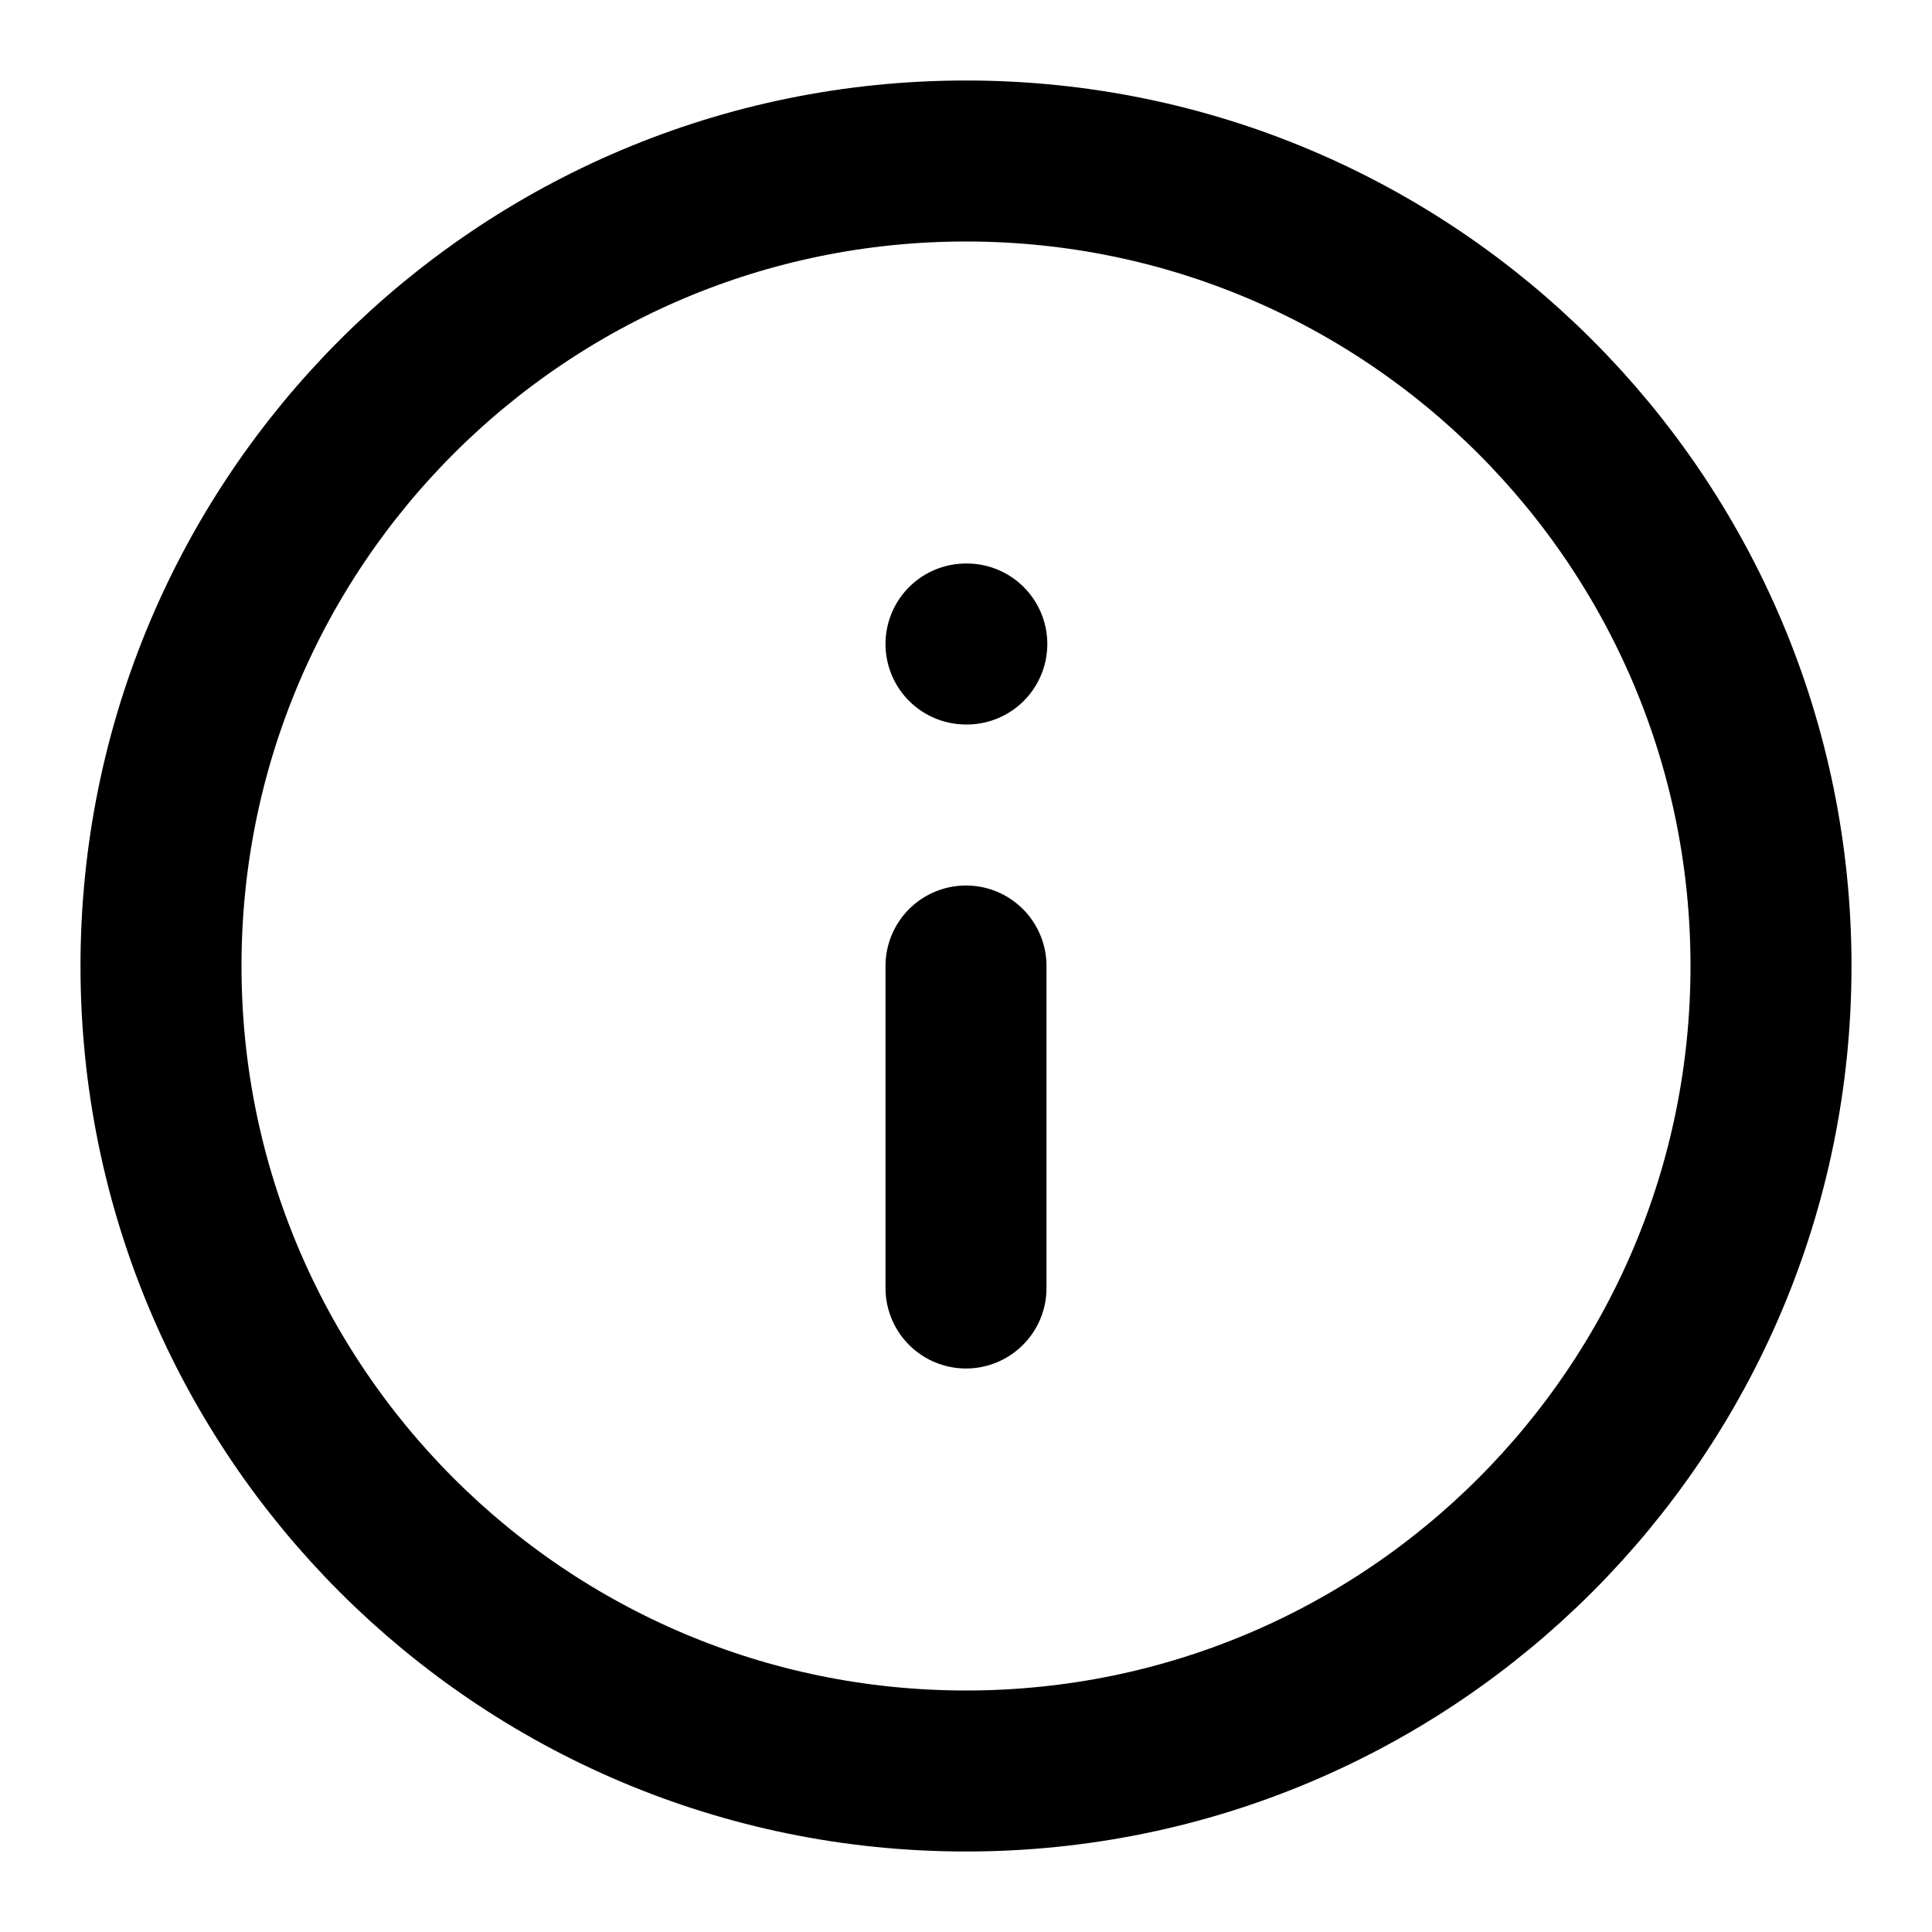
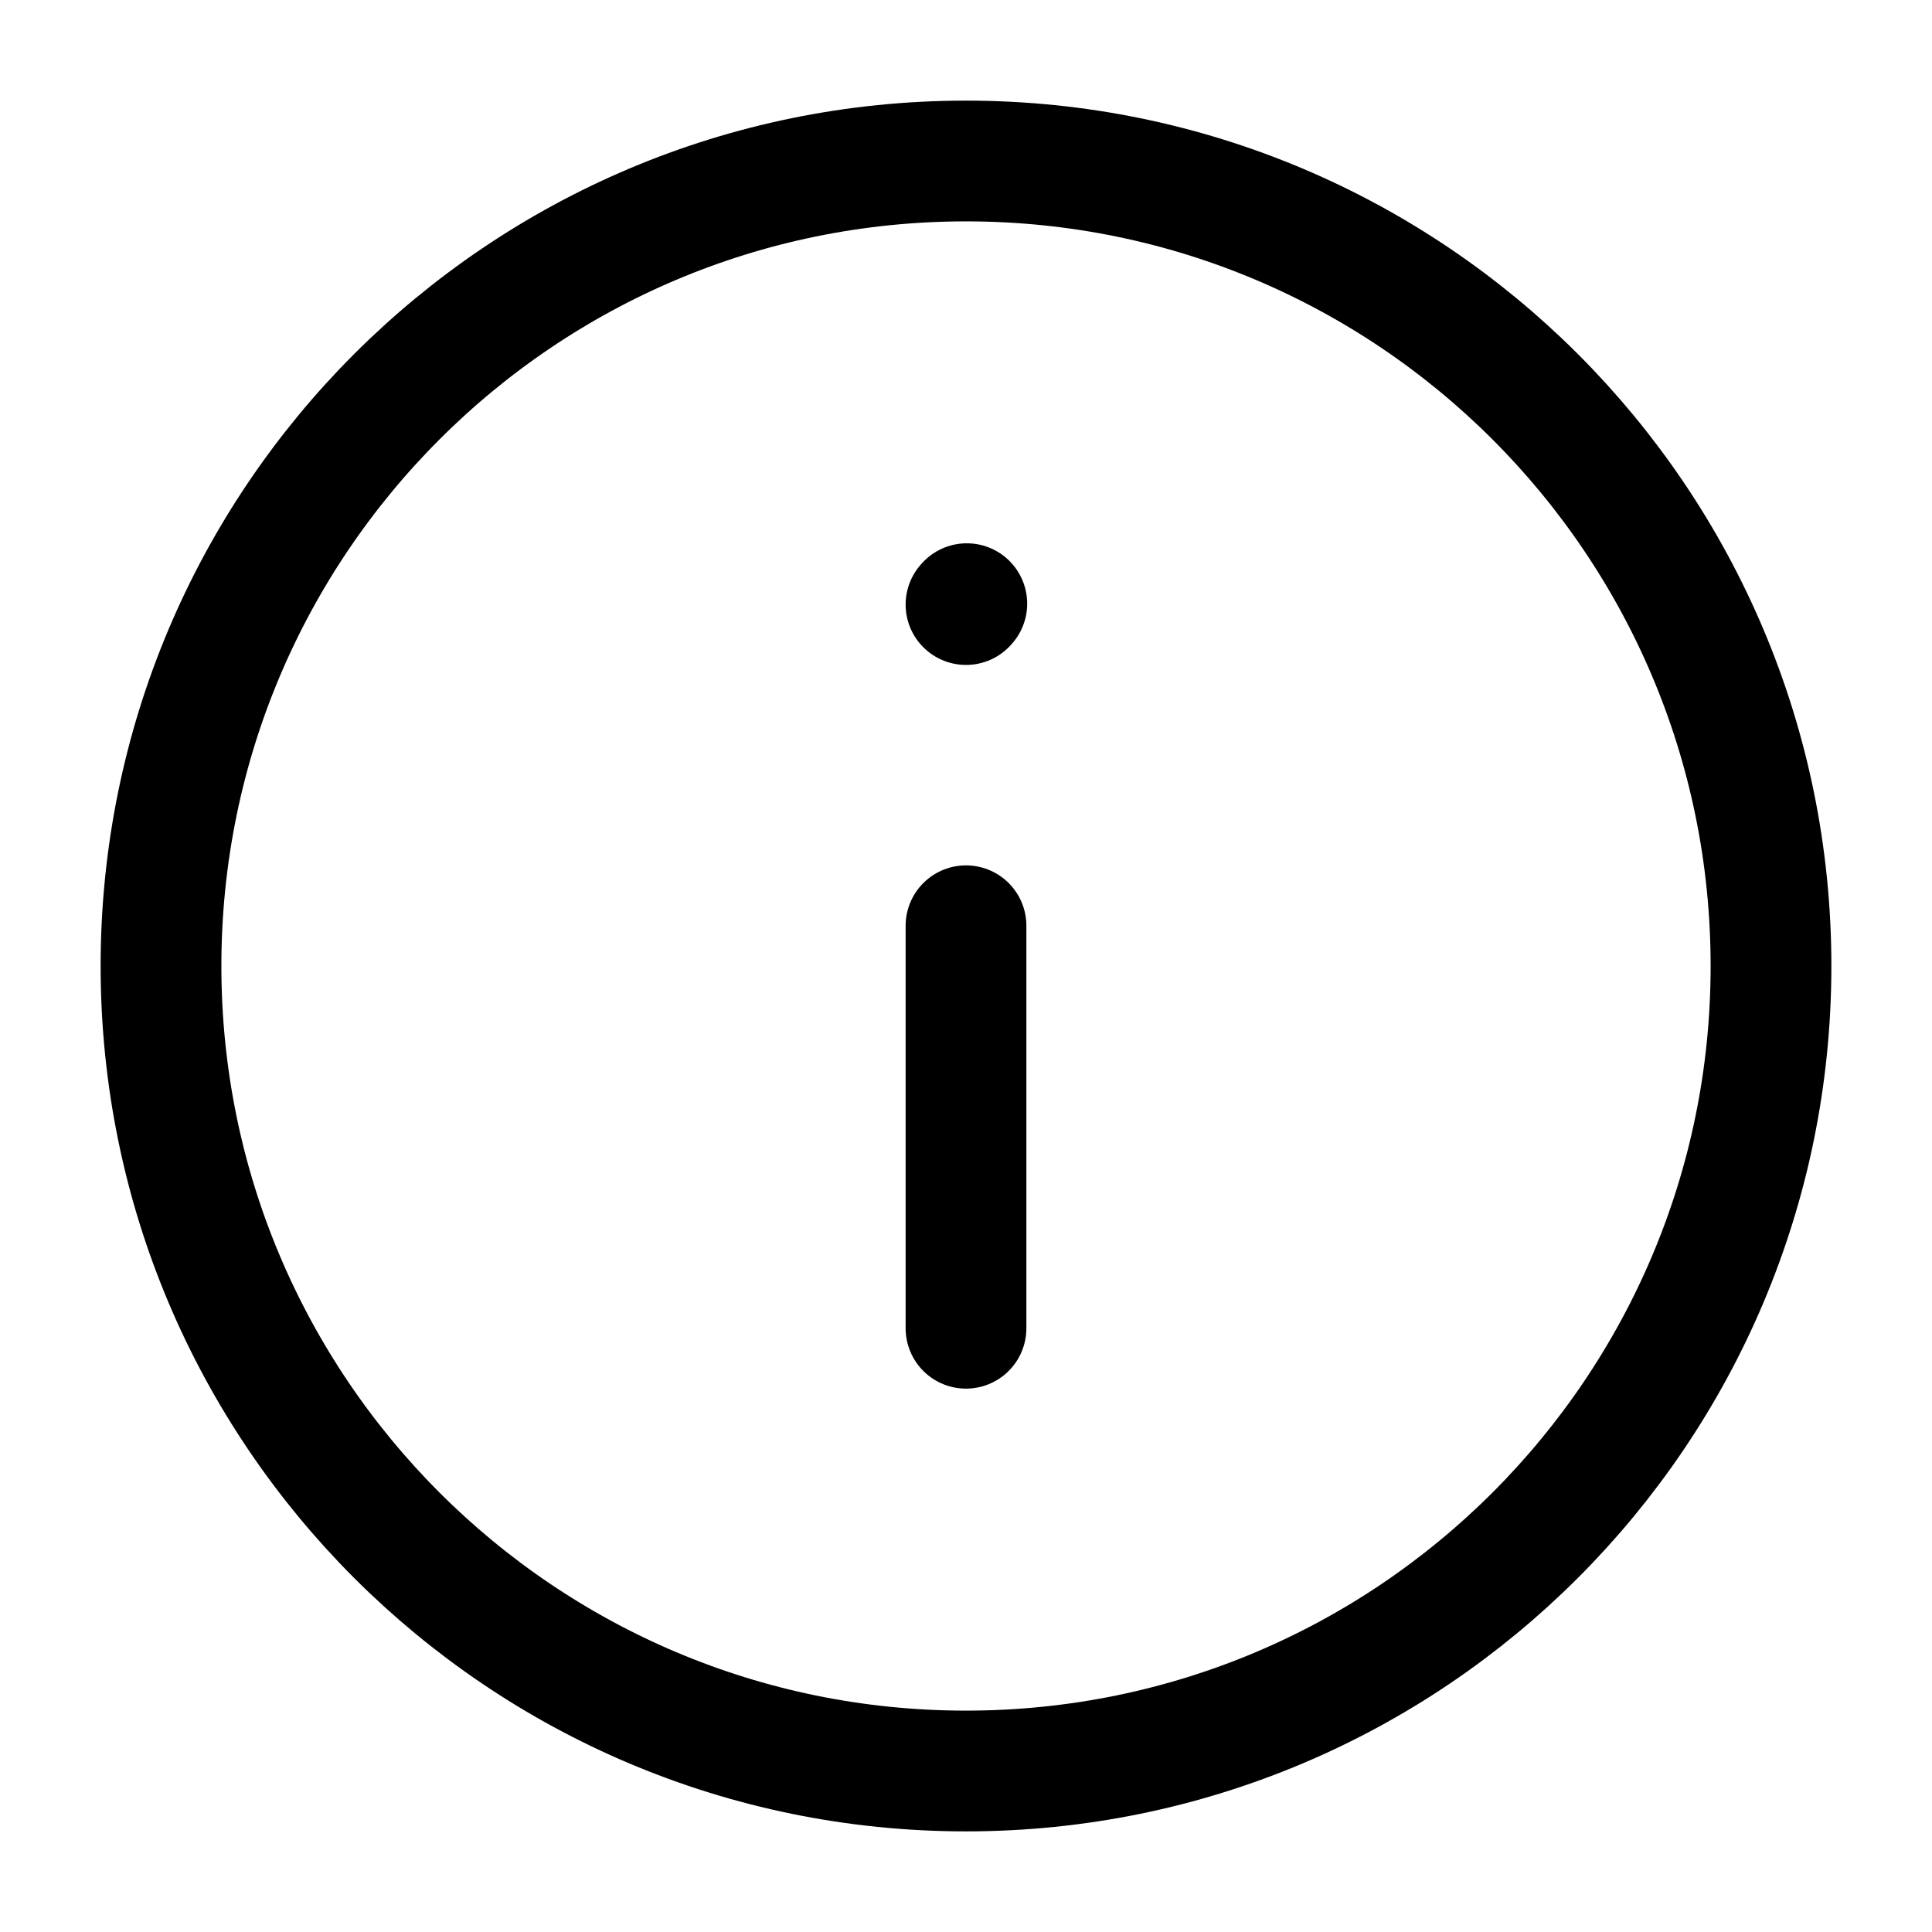
- <svg xmlns="http://www.w3.org/2000/svg" width="24" height="24" viewBox="0 0 24 24" fill="none" stroke="currentColor" stroke-width="2" stroke-linecap="round" stroke-linejoin="round">
-   <circle cx="12" cy="12" r="10" />
-   <path d="M12 16v-4" />
-   <path d="M12 8h.01" />
+ <svg xmlns="http://www.w3.org/2000/svg" width="24" height="24" stroke-width="1.5" viewBox="0 0 24 24" fill="none">
+   <path d="M12 11.5V16.5" stroke="currentColor" stroke-linecap="round" stroke-linejoin="round" />
+   <path d="M12 7.51L12.01 7.499" stroke="currentColor" stroke-linecap="round" stroke-linejoin="round" />
+   <path d="M12 22C17.523 22 22 17.523 22 12C22 6.477 17.523 2 12 2C6.477 2 2 6.477 2 12C2 17.523 6.477 22 12 22Z" stroke="currentColor" stroke-linecap="round" stroke-linejoin="round" />
</svg>
